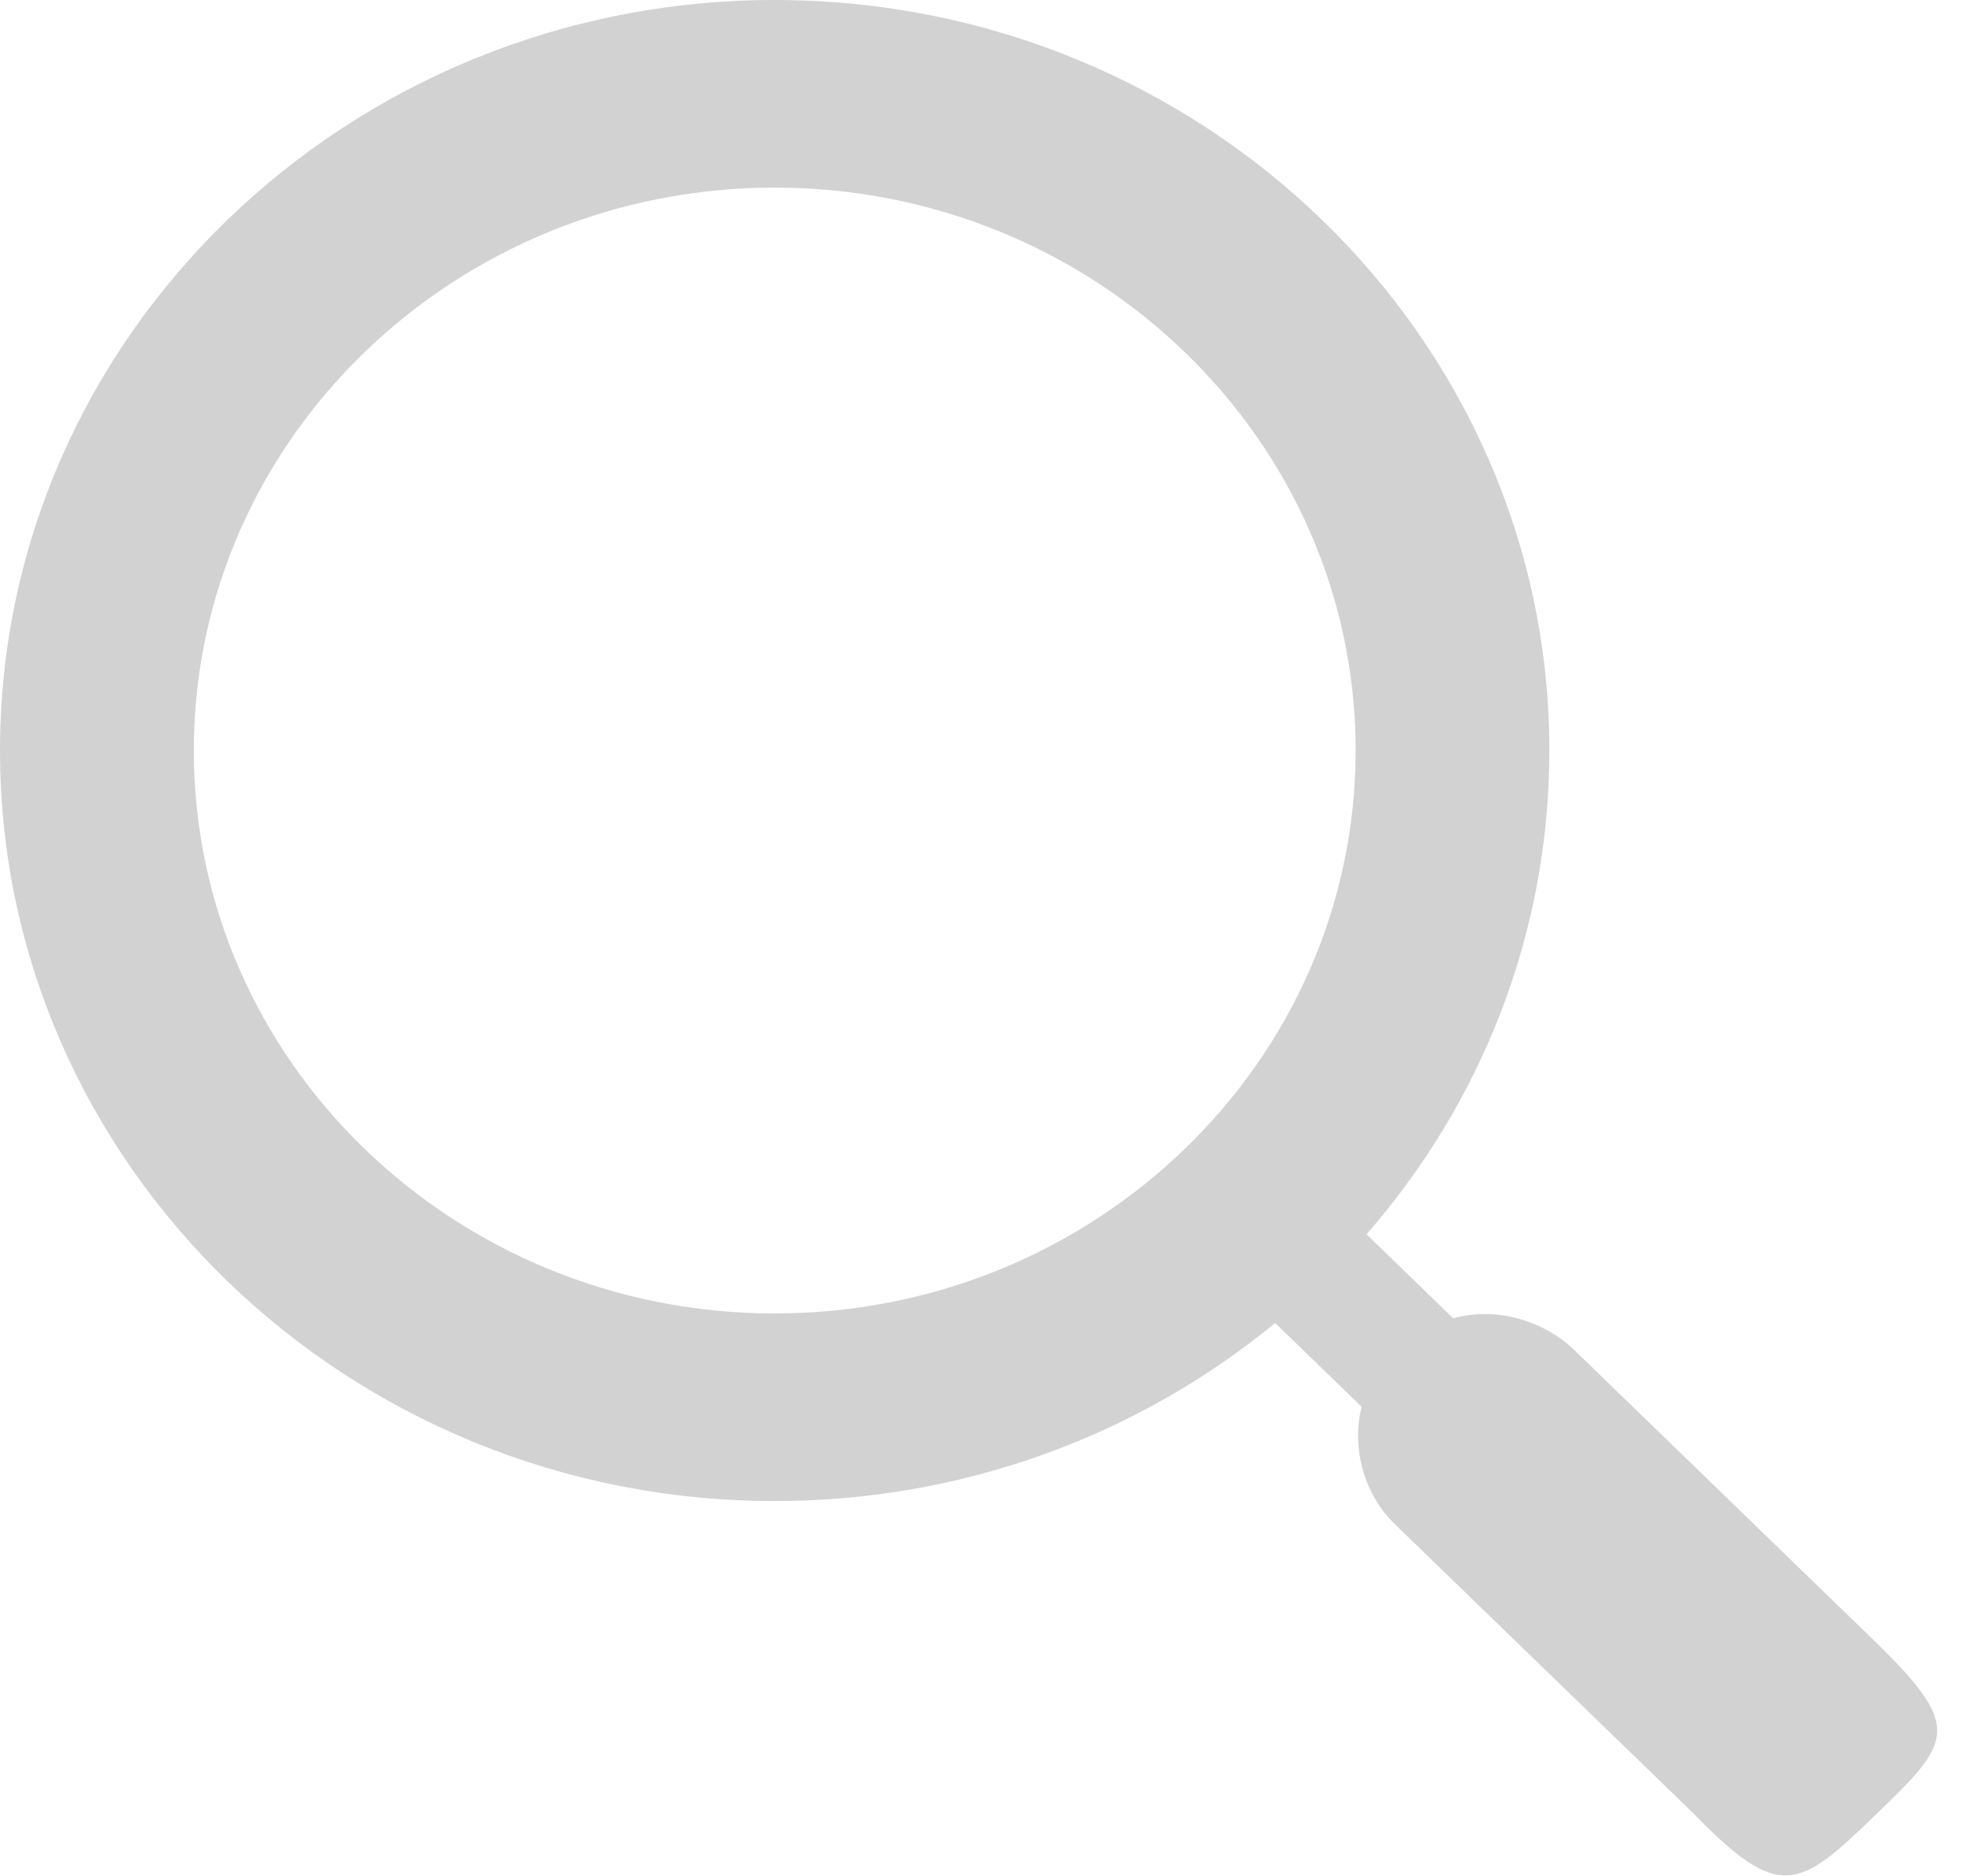
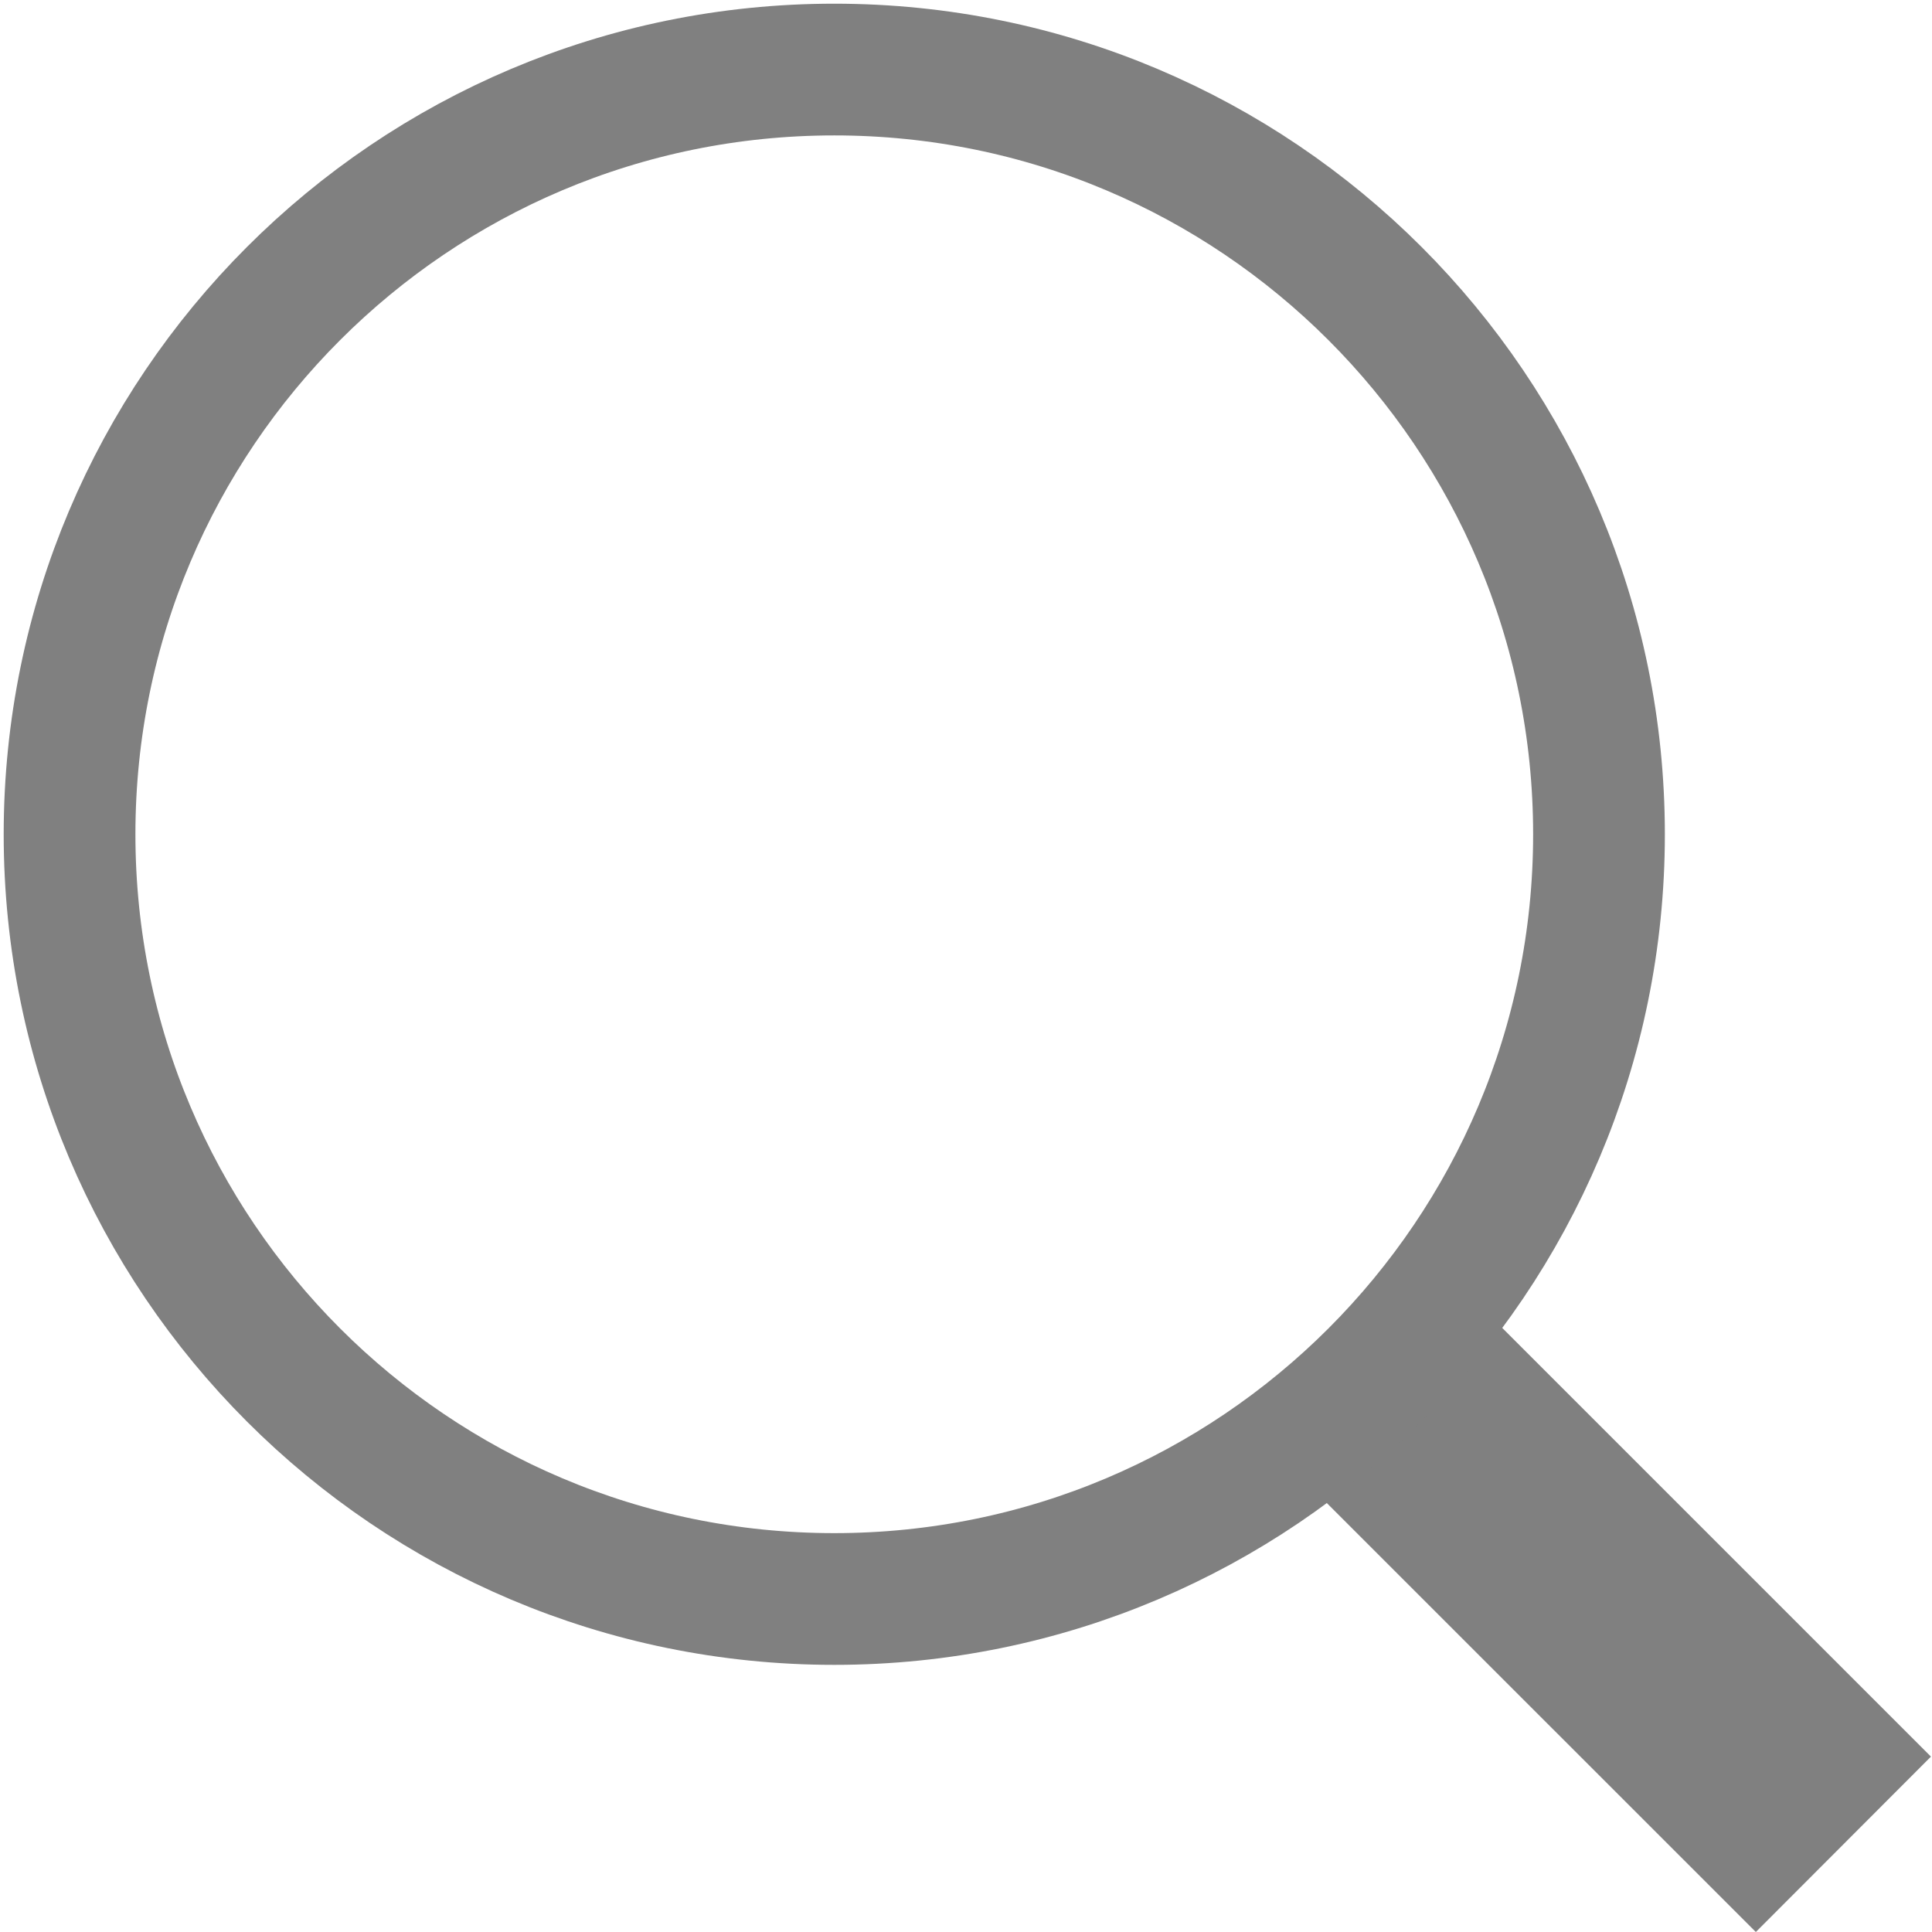
- <svg xmlns="http://www.w3.org/2000/svg" width="21px" height="20px" viewBox="0 0 21 20" version="1.1">
-   <defs />
-   <g id="Page-1" stroke="none" stroke-width="1" fill="none" fill-rule="evenodd">
-     <path d="M13.593,14.105 L14.515,14.998 L14.515,14.998 C14.403,15.44 14.542,15.94 14.88,16.26 L18.045,19.326 C18.969,20.276 19.168,20.148 19.988,19.354 C20.808,18.561 20.941,18.423 19.959,17.472 L16.794,14.405 C16.541,14.154 16.181,14.008 15.82,14.009 L15.819,14.01 C15.708,14.01 15.597,14.026 15.49,14.054 L14.567,13.159 C15.783,11.766 16.516,9.965 16.516,8.001 C16.516,3.59 12.812,0 8.258,0 C3.705,0 0,3.59 0,8.001 C0,12.413 3.705,16.003 8.258,16.003 C10.29,16.003 12.153,15.288 13.593,14.105 L13.593,14.105 Z M8.258,2 C4.843,2 2.066,4.692 2.066,8.001 C2.066,11.311 4.843,14.003 8.258,14.003 C11.673,14.003 14.451,11.311 14.451,8.001 C14.451,4.692 11.673,2 8.258,2 Z" id="search-icon" fill="#D2D2D2" />
+ <svg xmlns="http://www.w3.org/2000/svg" width="22" height="22" viewBox="0 0 22 22">
+   <g fill="none" fill-rule="evenodd">
+     <path fill="gray" d="M16.655 14.67l-1.995 1.997L19.994 22l1.994-1.997z" />
+     <ellipse stroke="gray" stroke-width="1.5" cx="9.5" cy="9.5" rx="8.708" ry="8.708" />
  </g>
</svg>
